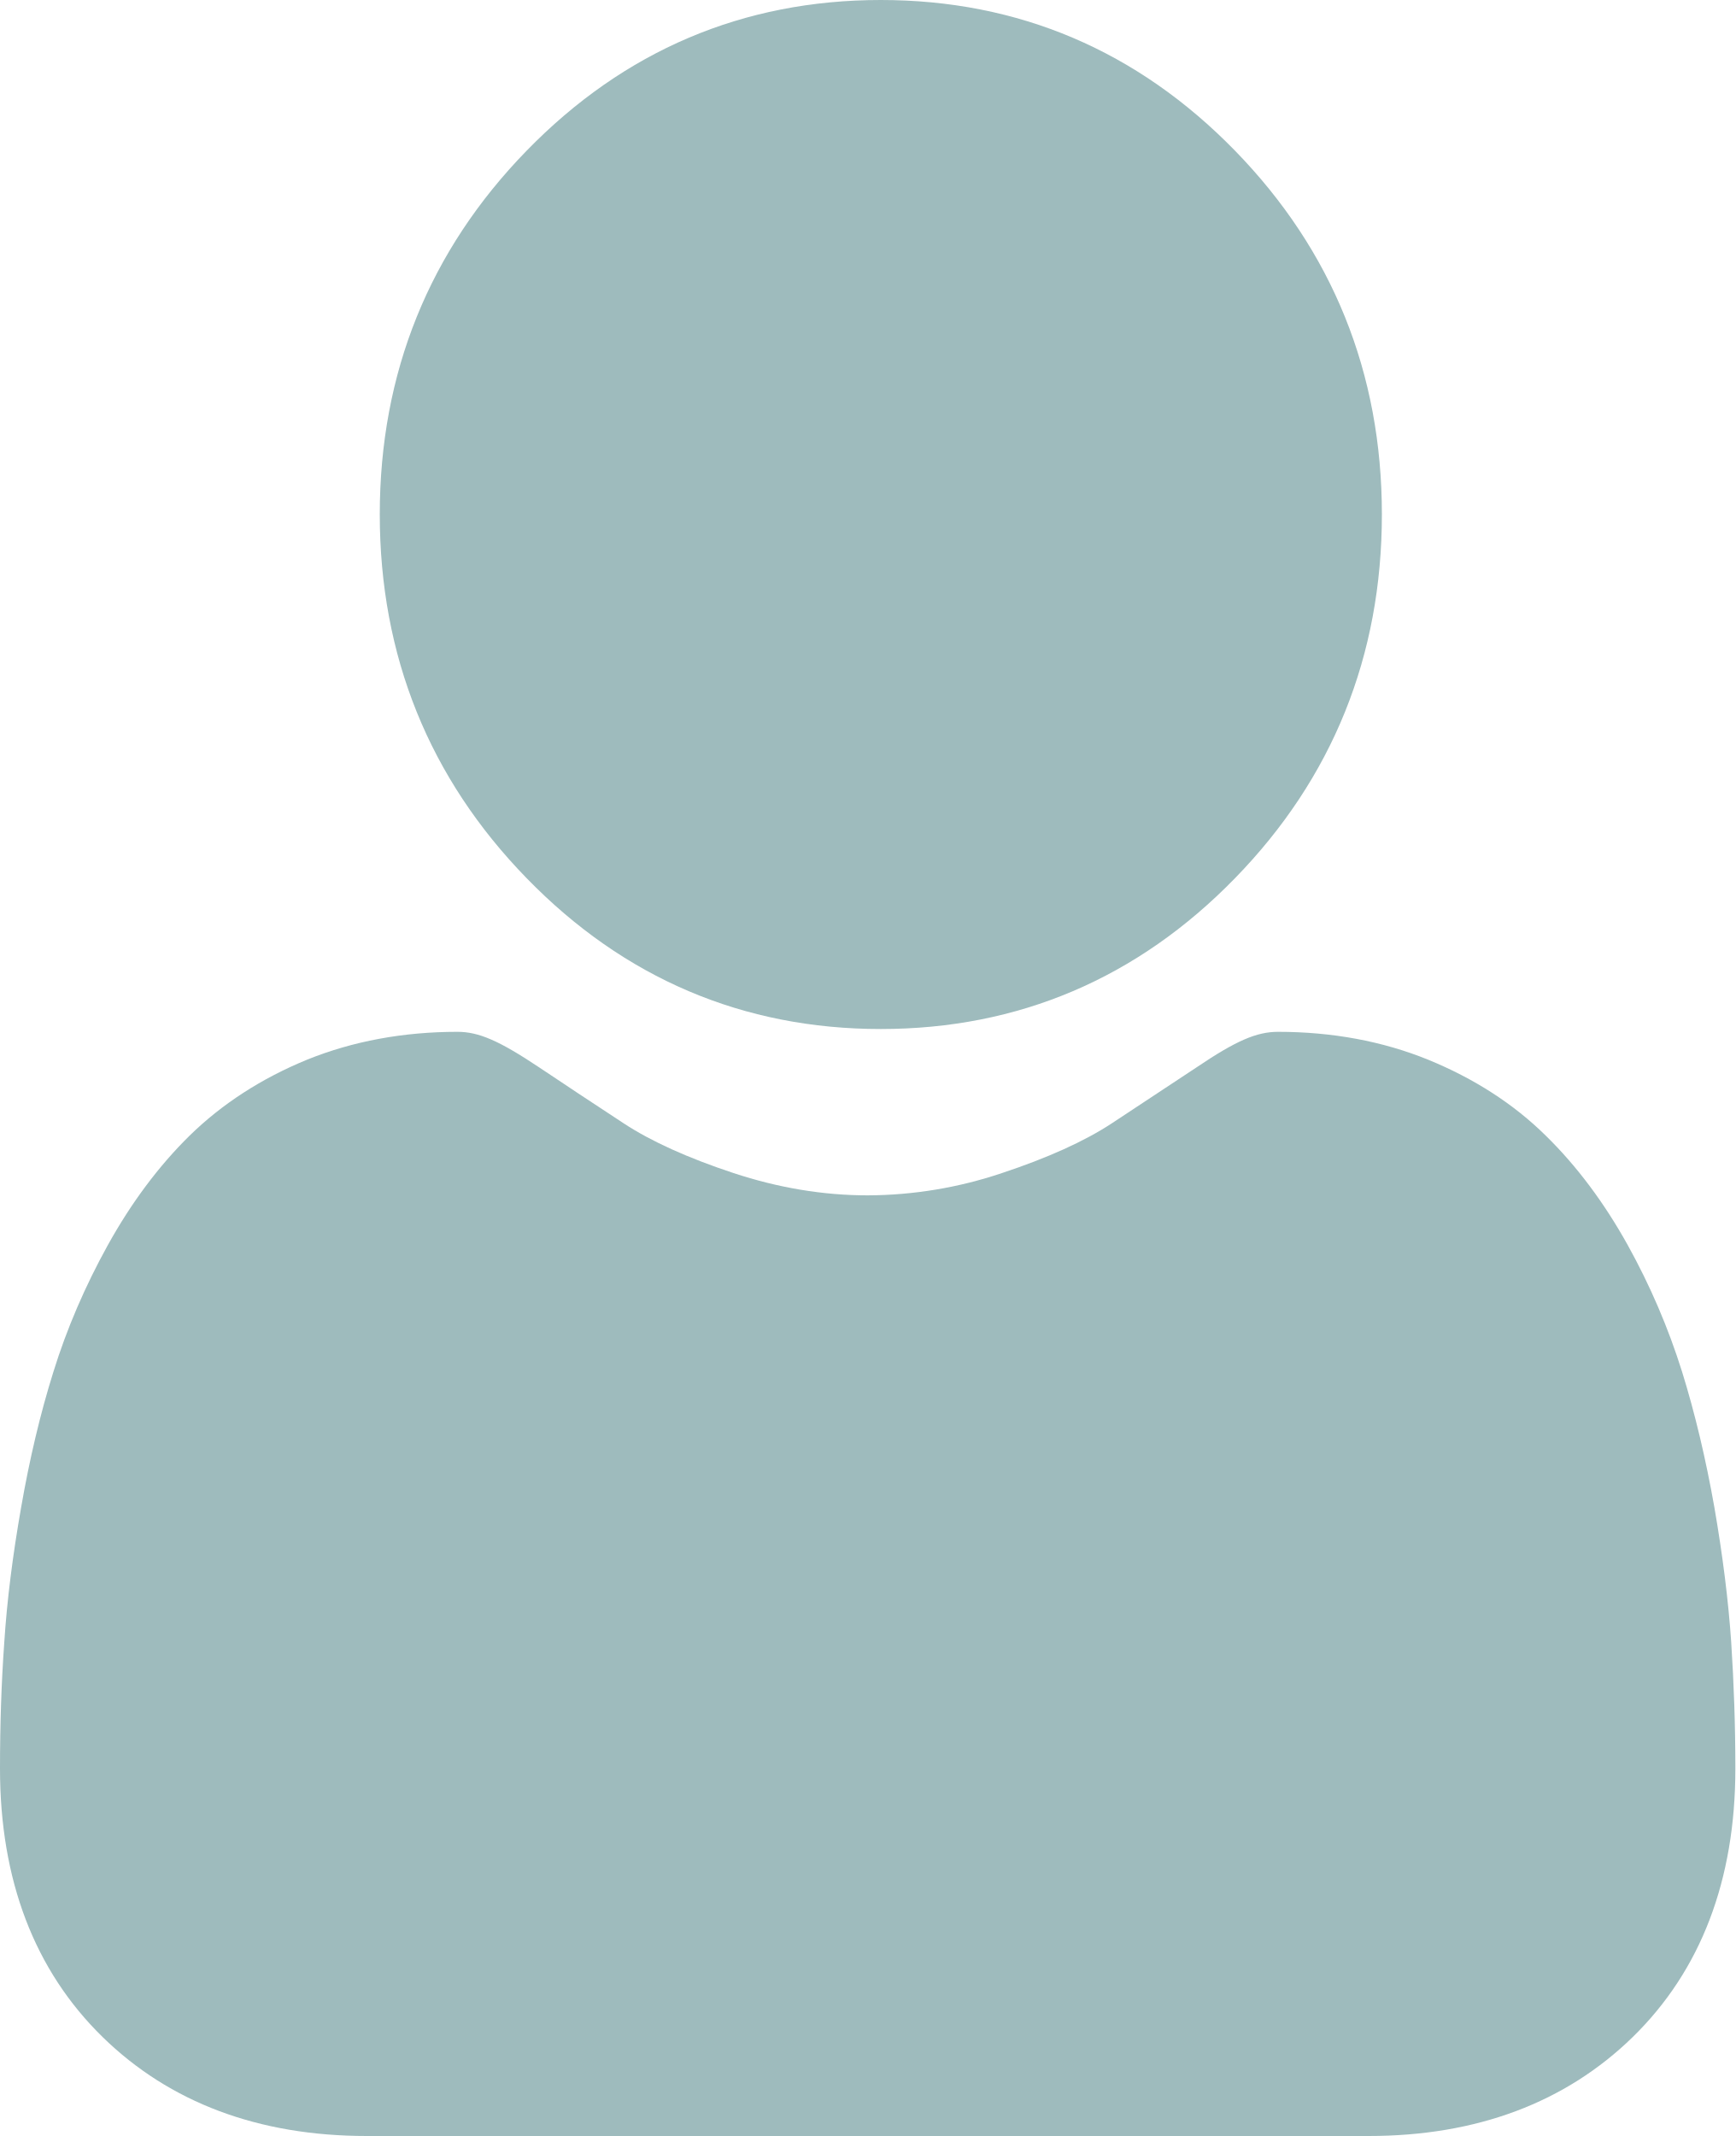
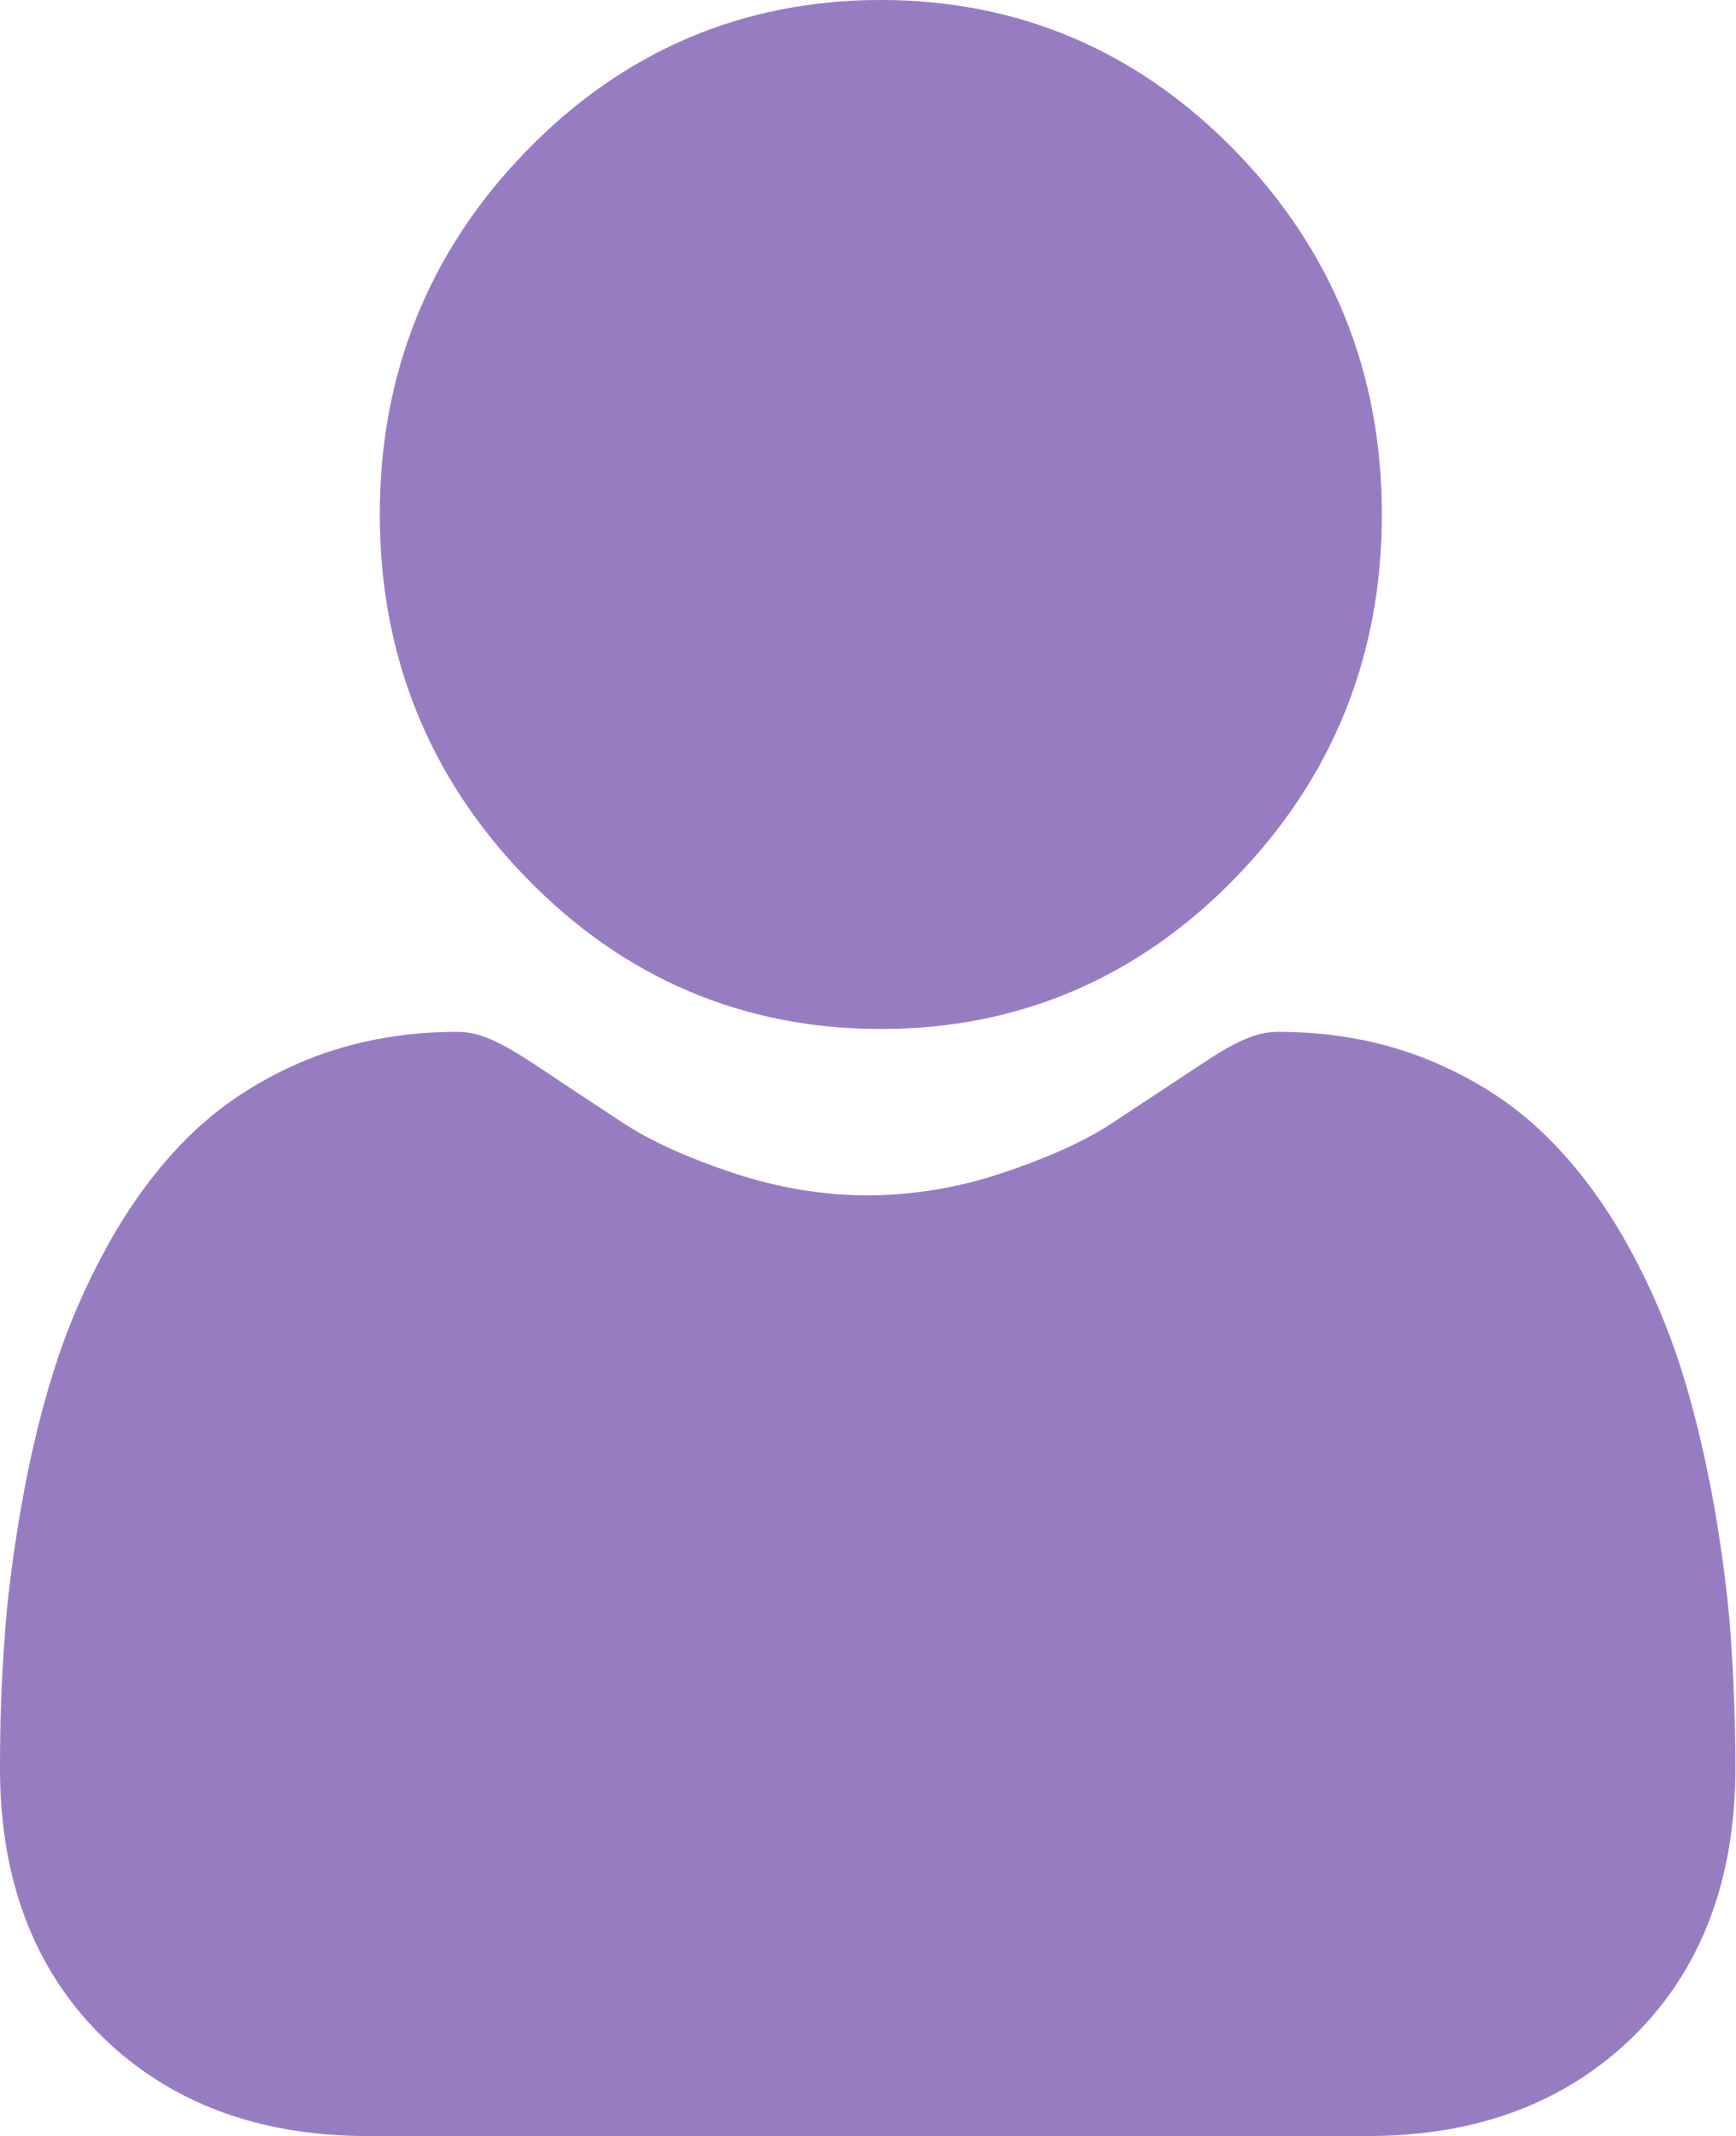
<svg xmlns="http://www.w3.org/2000/svg" width="13" height="16">
-   <path fill="#9EBBBD" d="M9.573 7.729c.406 0 .784.07 1.126.209.342.14.639.33.881.569.232.227.438.503.614.82a5.1 5.1 0 01.407.949c.097.312.178.654.242 1.016.062.359.105.699.126 1.011.02.307.031.624.031.945 0 .836-.259 1.512-.768 2.01-.504.492-1.17.742-1.98.742H2.748c-.81 0-1.477-.25-1.98-.742C.259 14.76 0 14.084 0 13.248c0-.322.01-.64.032-.945.02-.312.063-.652.126-1.01.063-.363.144-.705.242-1.017.1-.323.238-.643.407-.948.176-.318.382-.594.613-.821.243-.238.54-.43.882-.57.342-.138.72-.208 1.125-.208.16 0 .313.067.61.265.183.123.397.264.636.421.204.134.48.259.822.372.333.11.671.167 1.005.167a3.19 3.19 0 001.006-.167c.341-.113.618-.238.822-.372l.636-.42c.296-.2.45-.266.61-.266zM6.598 0C7.63 0 8.522.38 9.252 1.129s1.1 1.666 1.1 2.724c0 1.06-.37 1.976-1.1 2.725-.73.75-1.623 1.13-2.654 1.13-1.03 0-1.924-.38-2.653-1.13-.73-.749-1.1-1.666-1.1-2.725 0-1.058.37-1.975 1.1-2.724C4.675.379 5.567 0 6.598 0z" />
+   <path fill="#4d1d9593" d="M9.573 7.729c.406 0 .784.07 1.126.209.342.14.639.33.881.569.232.227.438.503.614.82a5.1 5.1 0 01.407.949c.097.312.178.654.242 1.016.062.359.105.699.126 1.011.02.307.031.624.031.945 0 .836-.259 1.512-.768 2.01-.504.492-1.17.742-1.98.742H2.748c-.81 0-1.477-.25-1.98-.742C.259 14.76 0 14.084 0 13.248c0-.322.01-.64.032-.945.02-.312.063-.652.126-1.01.063-.363.144-.705.242-1.017.1-.323.238-.643.407-.948.176-.318.382-.594.613-.821.243-.238.54-.43.882-.57.342-.138.72-.208 1.125-.208.16 0 .313.067.61.265.183.123.397.264.636.421.204.134.48.259.822.372.333.11.671.167 1.005.167a3.19 3.19 0 001.006-.167c.341-.113.618-.238.822-.372l.636-.42c.296-.2.45-.266.61-.266zM6.598 0C7.63 0 8.522.38 9.252 1.129s1.1 1.666 1.1 2.724c0 1.06-.37 1.976-1.1 2.725-.73.75-1.623 1.13-2.654 1.13-1.03 0-1.924-.38-2.653-1.13-.73-.749-1.1-1.666-1.1-2.725 0-1.058.37-1.975 1.1-2.724C4.675.379 5.567 0 6.598 0z" />
</svg>
